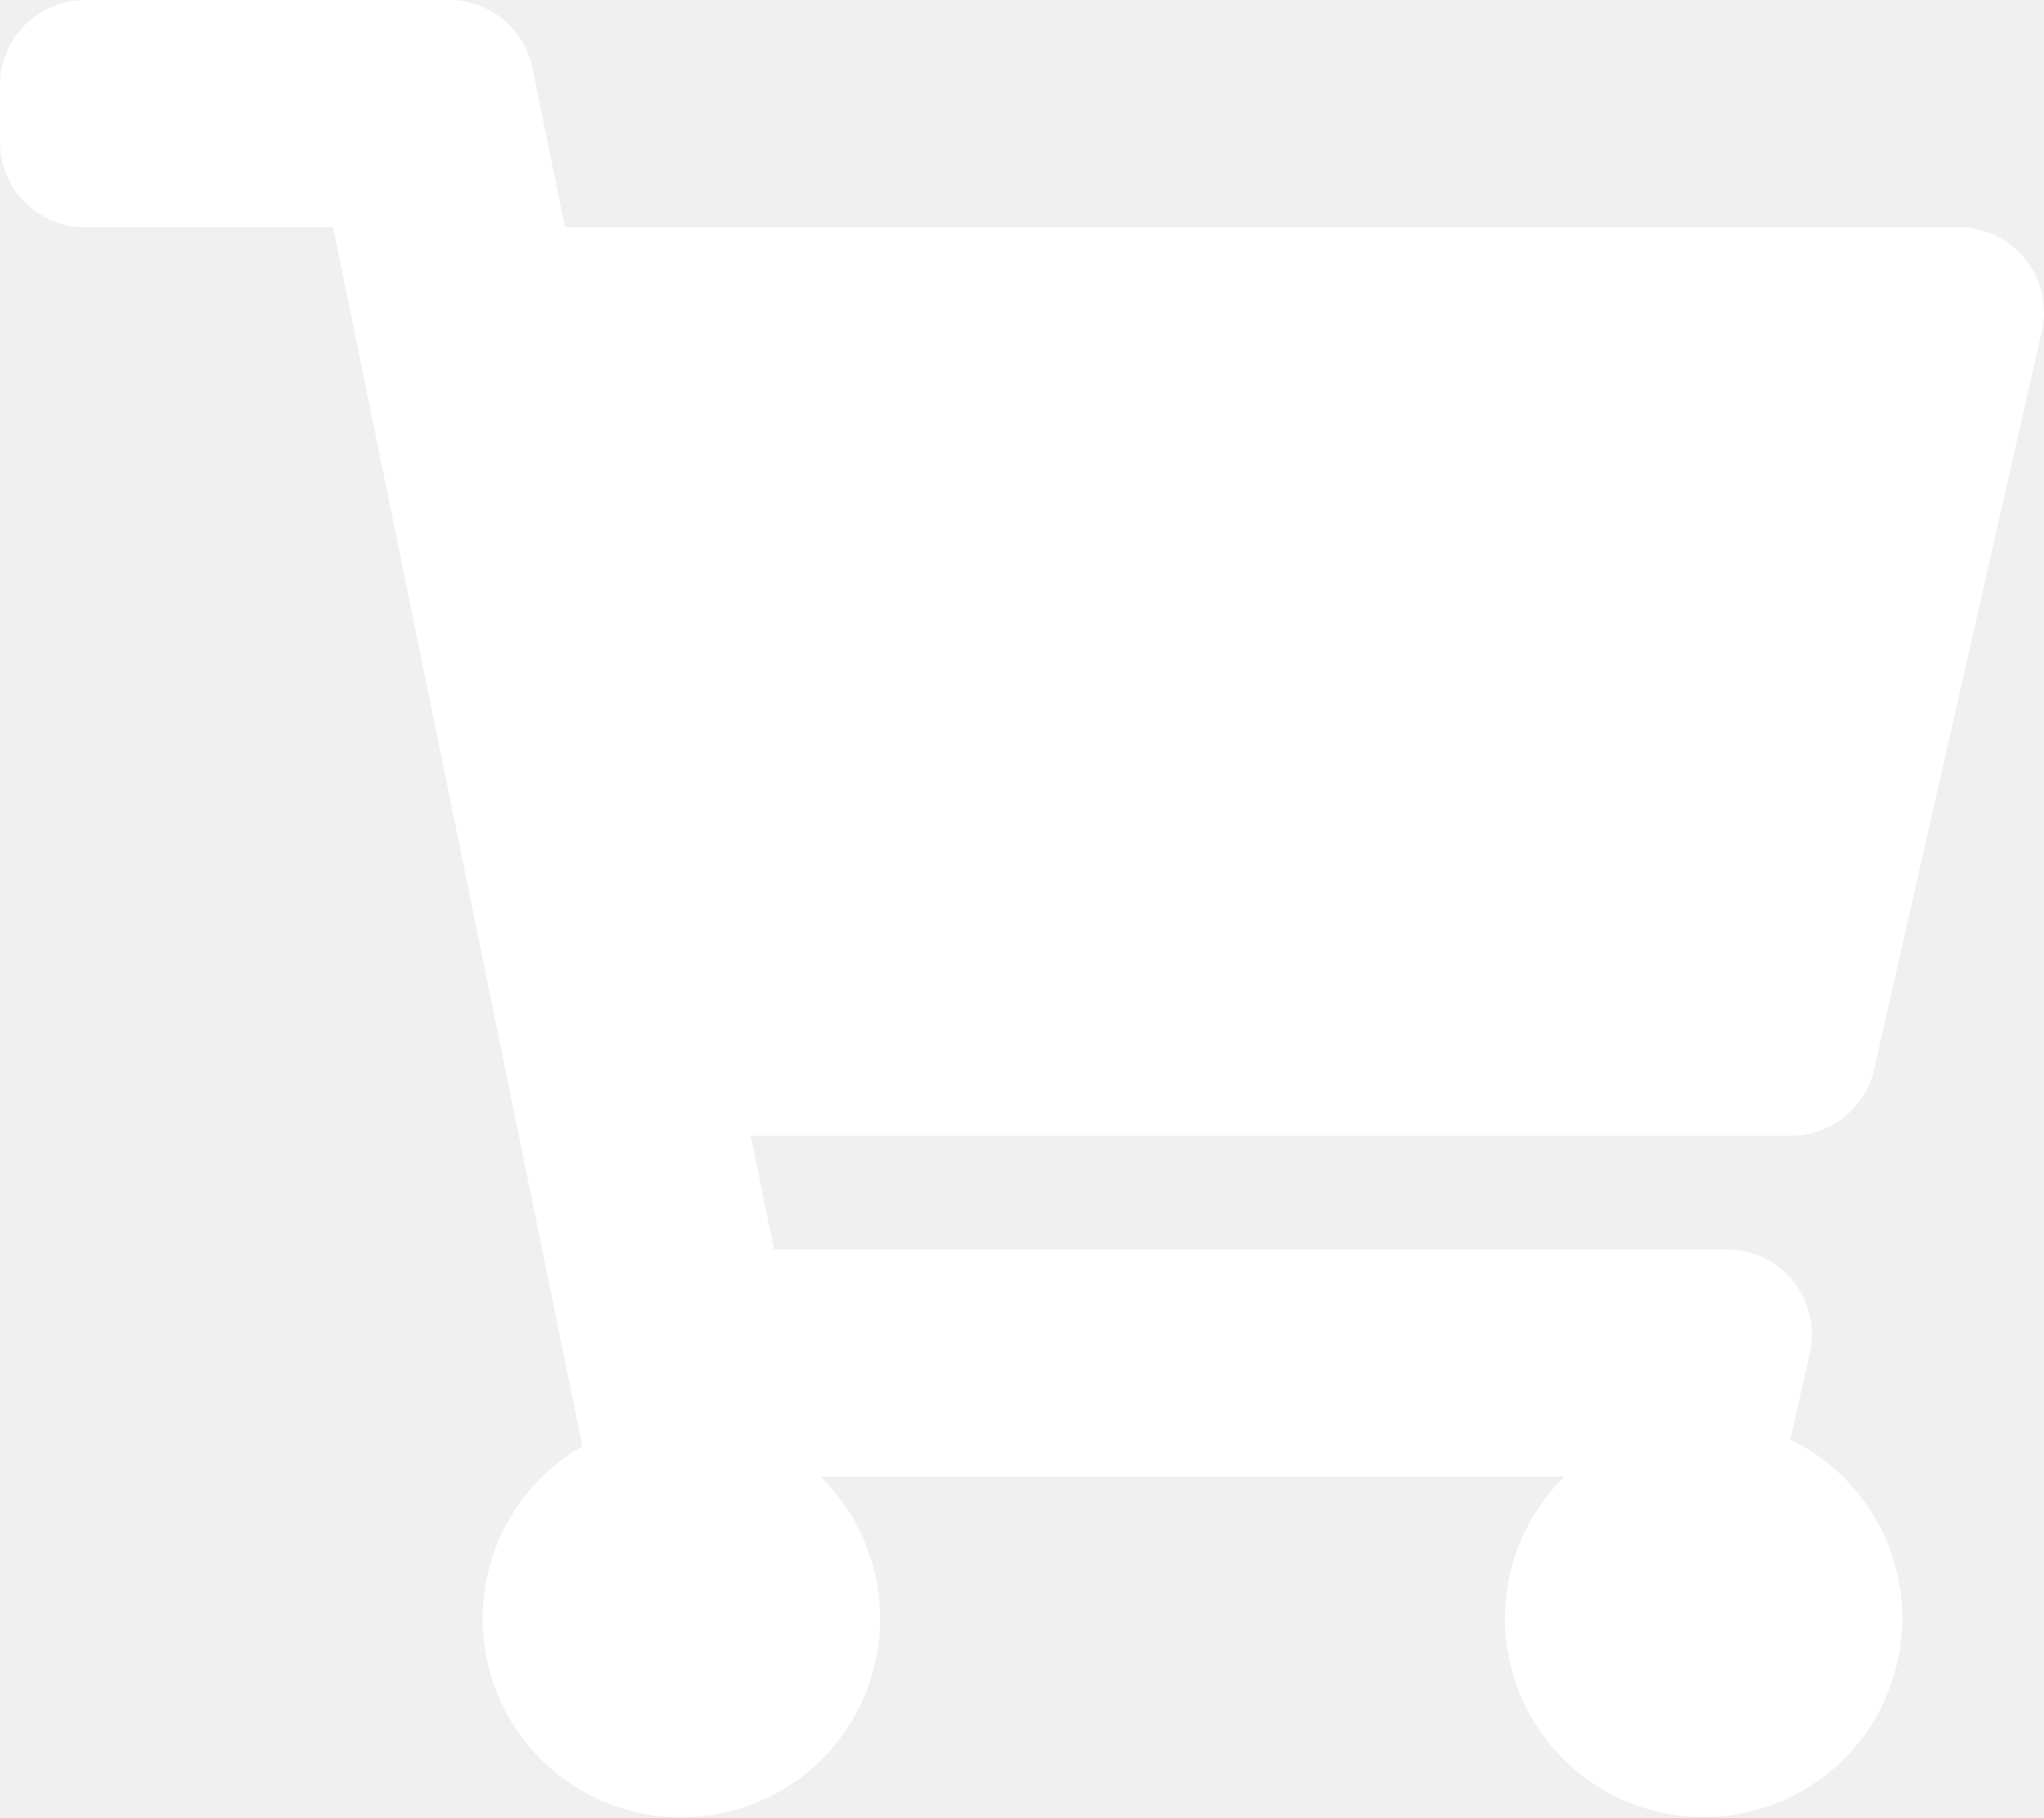
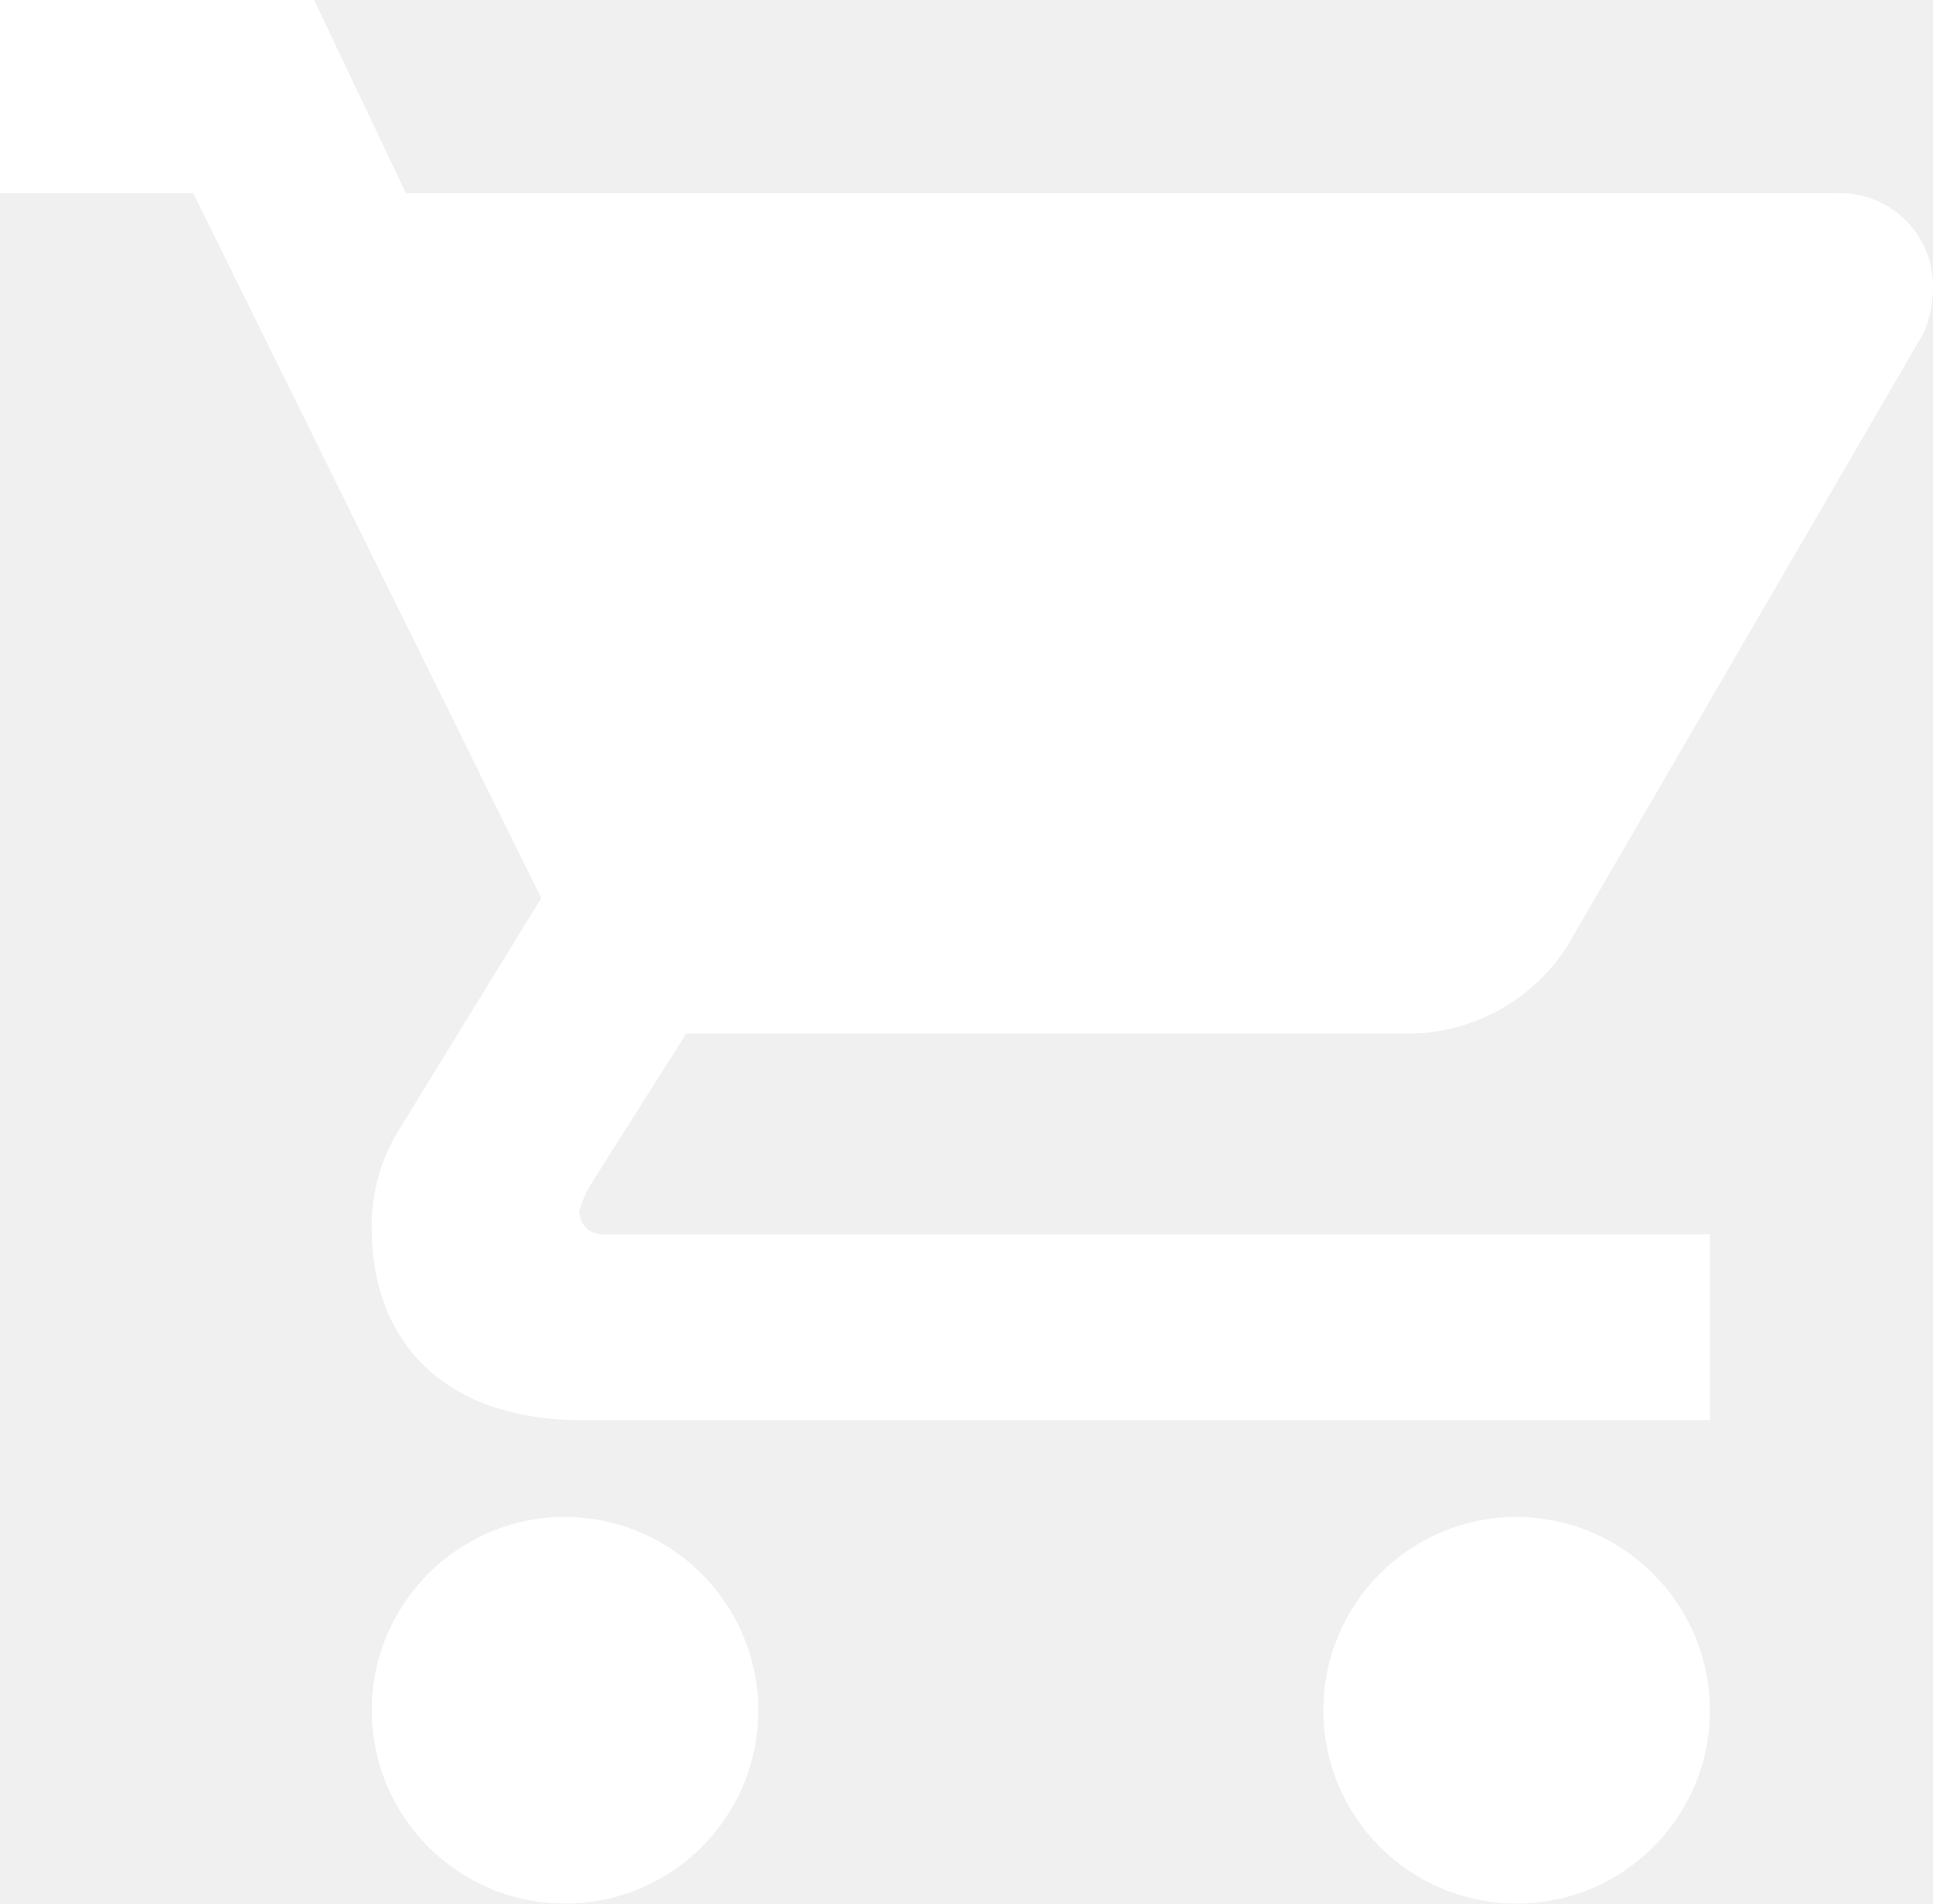
- <svg xmlns="http://www.w3.org/2000/svg" width="40.5" height="36" viewBox="0 0 40.5 36">
-   <path id="cart" d="M37.133,21.186,40.457,6.561A1.688,1.688,0,0,0,38.812,4.5H11.194L10.55,1.349A1.687,1.687,0,0,0,8.9,0H1.688A1.687,1.687,0,0,0,0,1.688V2.813A1.687,1.687,0,0,0,1.688,4.5H6.6L11.54,28.648a3.938,3.938,0,1,0,4.714.6H31a3.936,3.936,0,1,0,4.472-.732l.388-1.707a1.688,1.688,0,0,0-1.646-2.061H15.336l-.46-2.25H35.488A1.687,1.687,0,0,0,37.133,21.186Z" fill="#fff" />
+ <svg xmlns="http://www.w3.org/2000/svg" width="28.414" height="27.977" viewBox="0 0 28.414 27.977">
+   <path id="cart" d="M56.306,73.494a2.841,2.841,0,1,0,2.841,2.841A2.85,2.85,0,0,0,56.306,73.494ZM48,51.2v2.841h2.841L55.956,64.4l-2.138,3.48a2.722,2.722,0,0,0-.355,1.35c0,1.9,1.3,2.841,3.062,2.841H73.135V69.341H56.872a.336.336,0,0,1-.355-.355,1.772,1.772,0,0,1,.151-.355l1.419-2.24H68.671A2.787,2.787,0,0,0,71.157,64.9l5.115-8.8a1.661,1.661,0,0,0,.142-.71,1.366,1.366,0,0,0-1.421-1.35H53.967L52.617,51.2ZM70.294,73.494a2.841,2.841,0,1,0,2.841,2.841A2.85,2.85,0,0,0,70.294,73.494Z" transform="translate(-48 -51.2)" fill="#fff" />
</svg>
